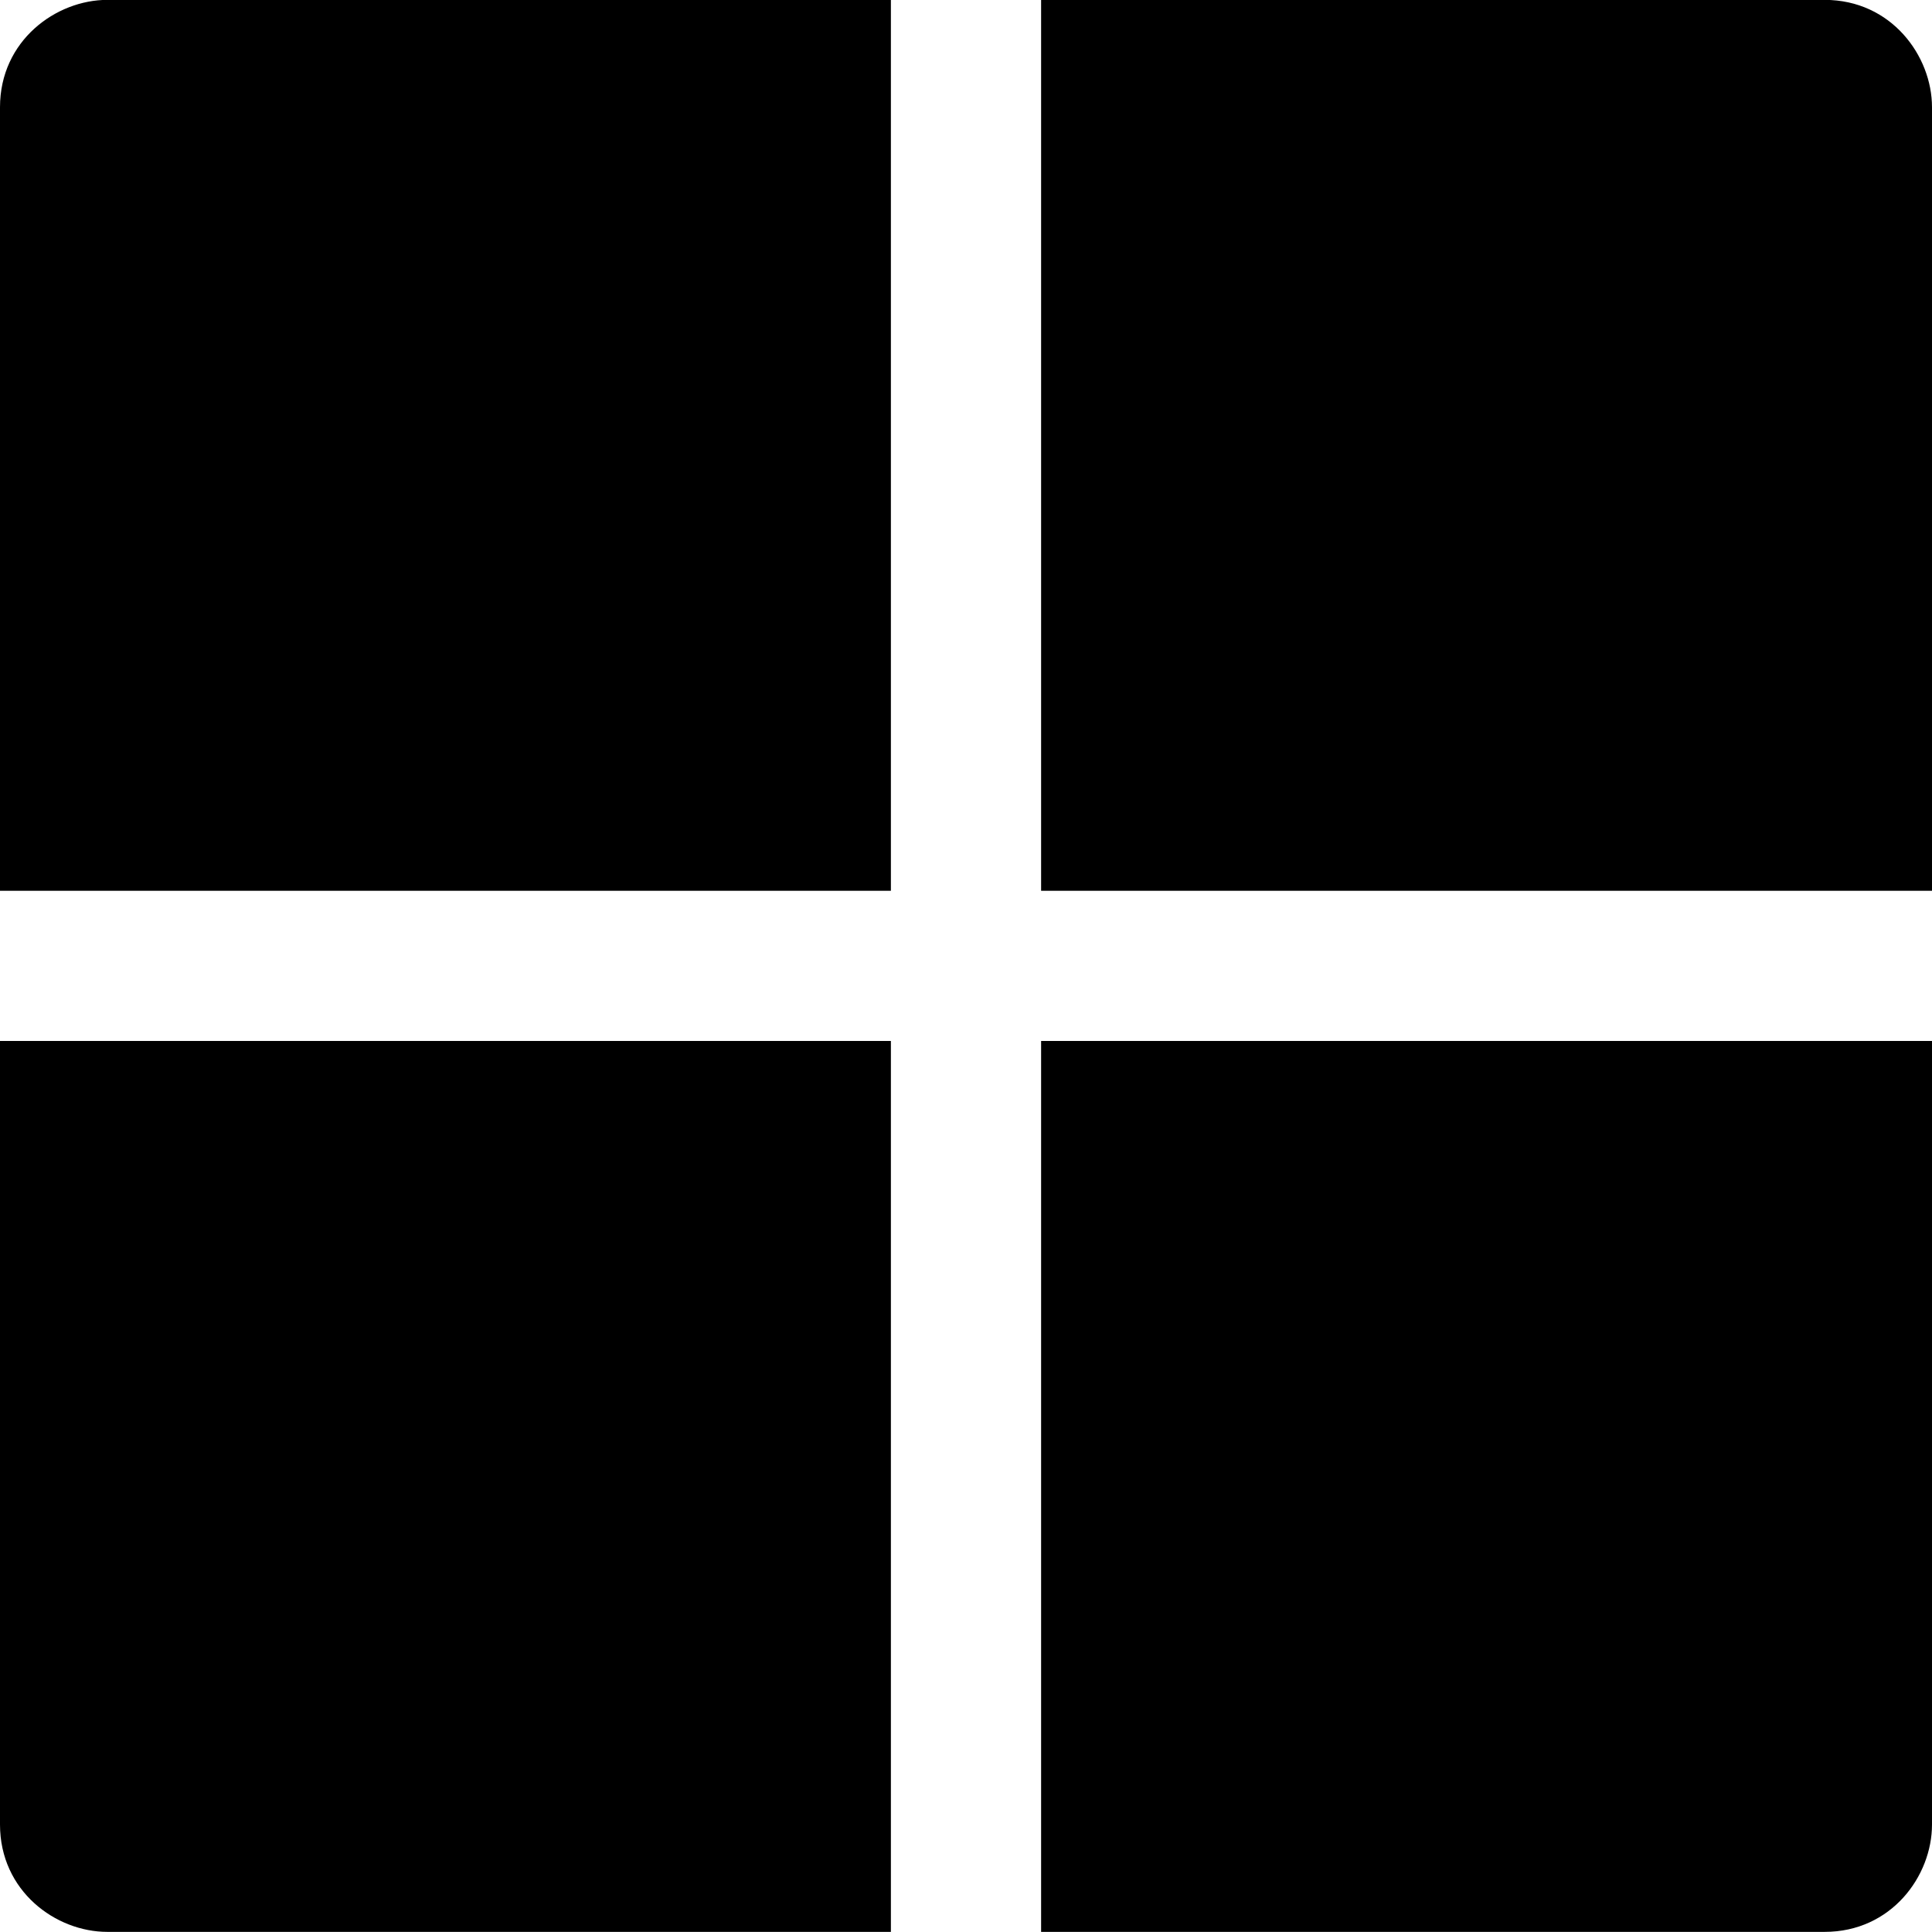
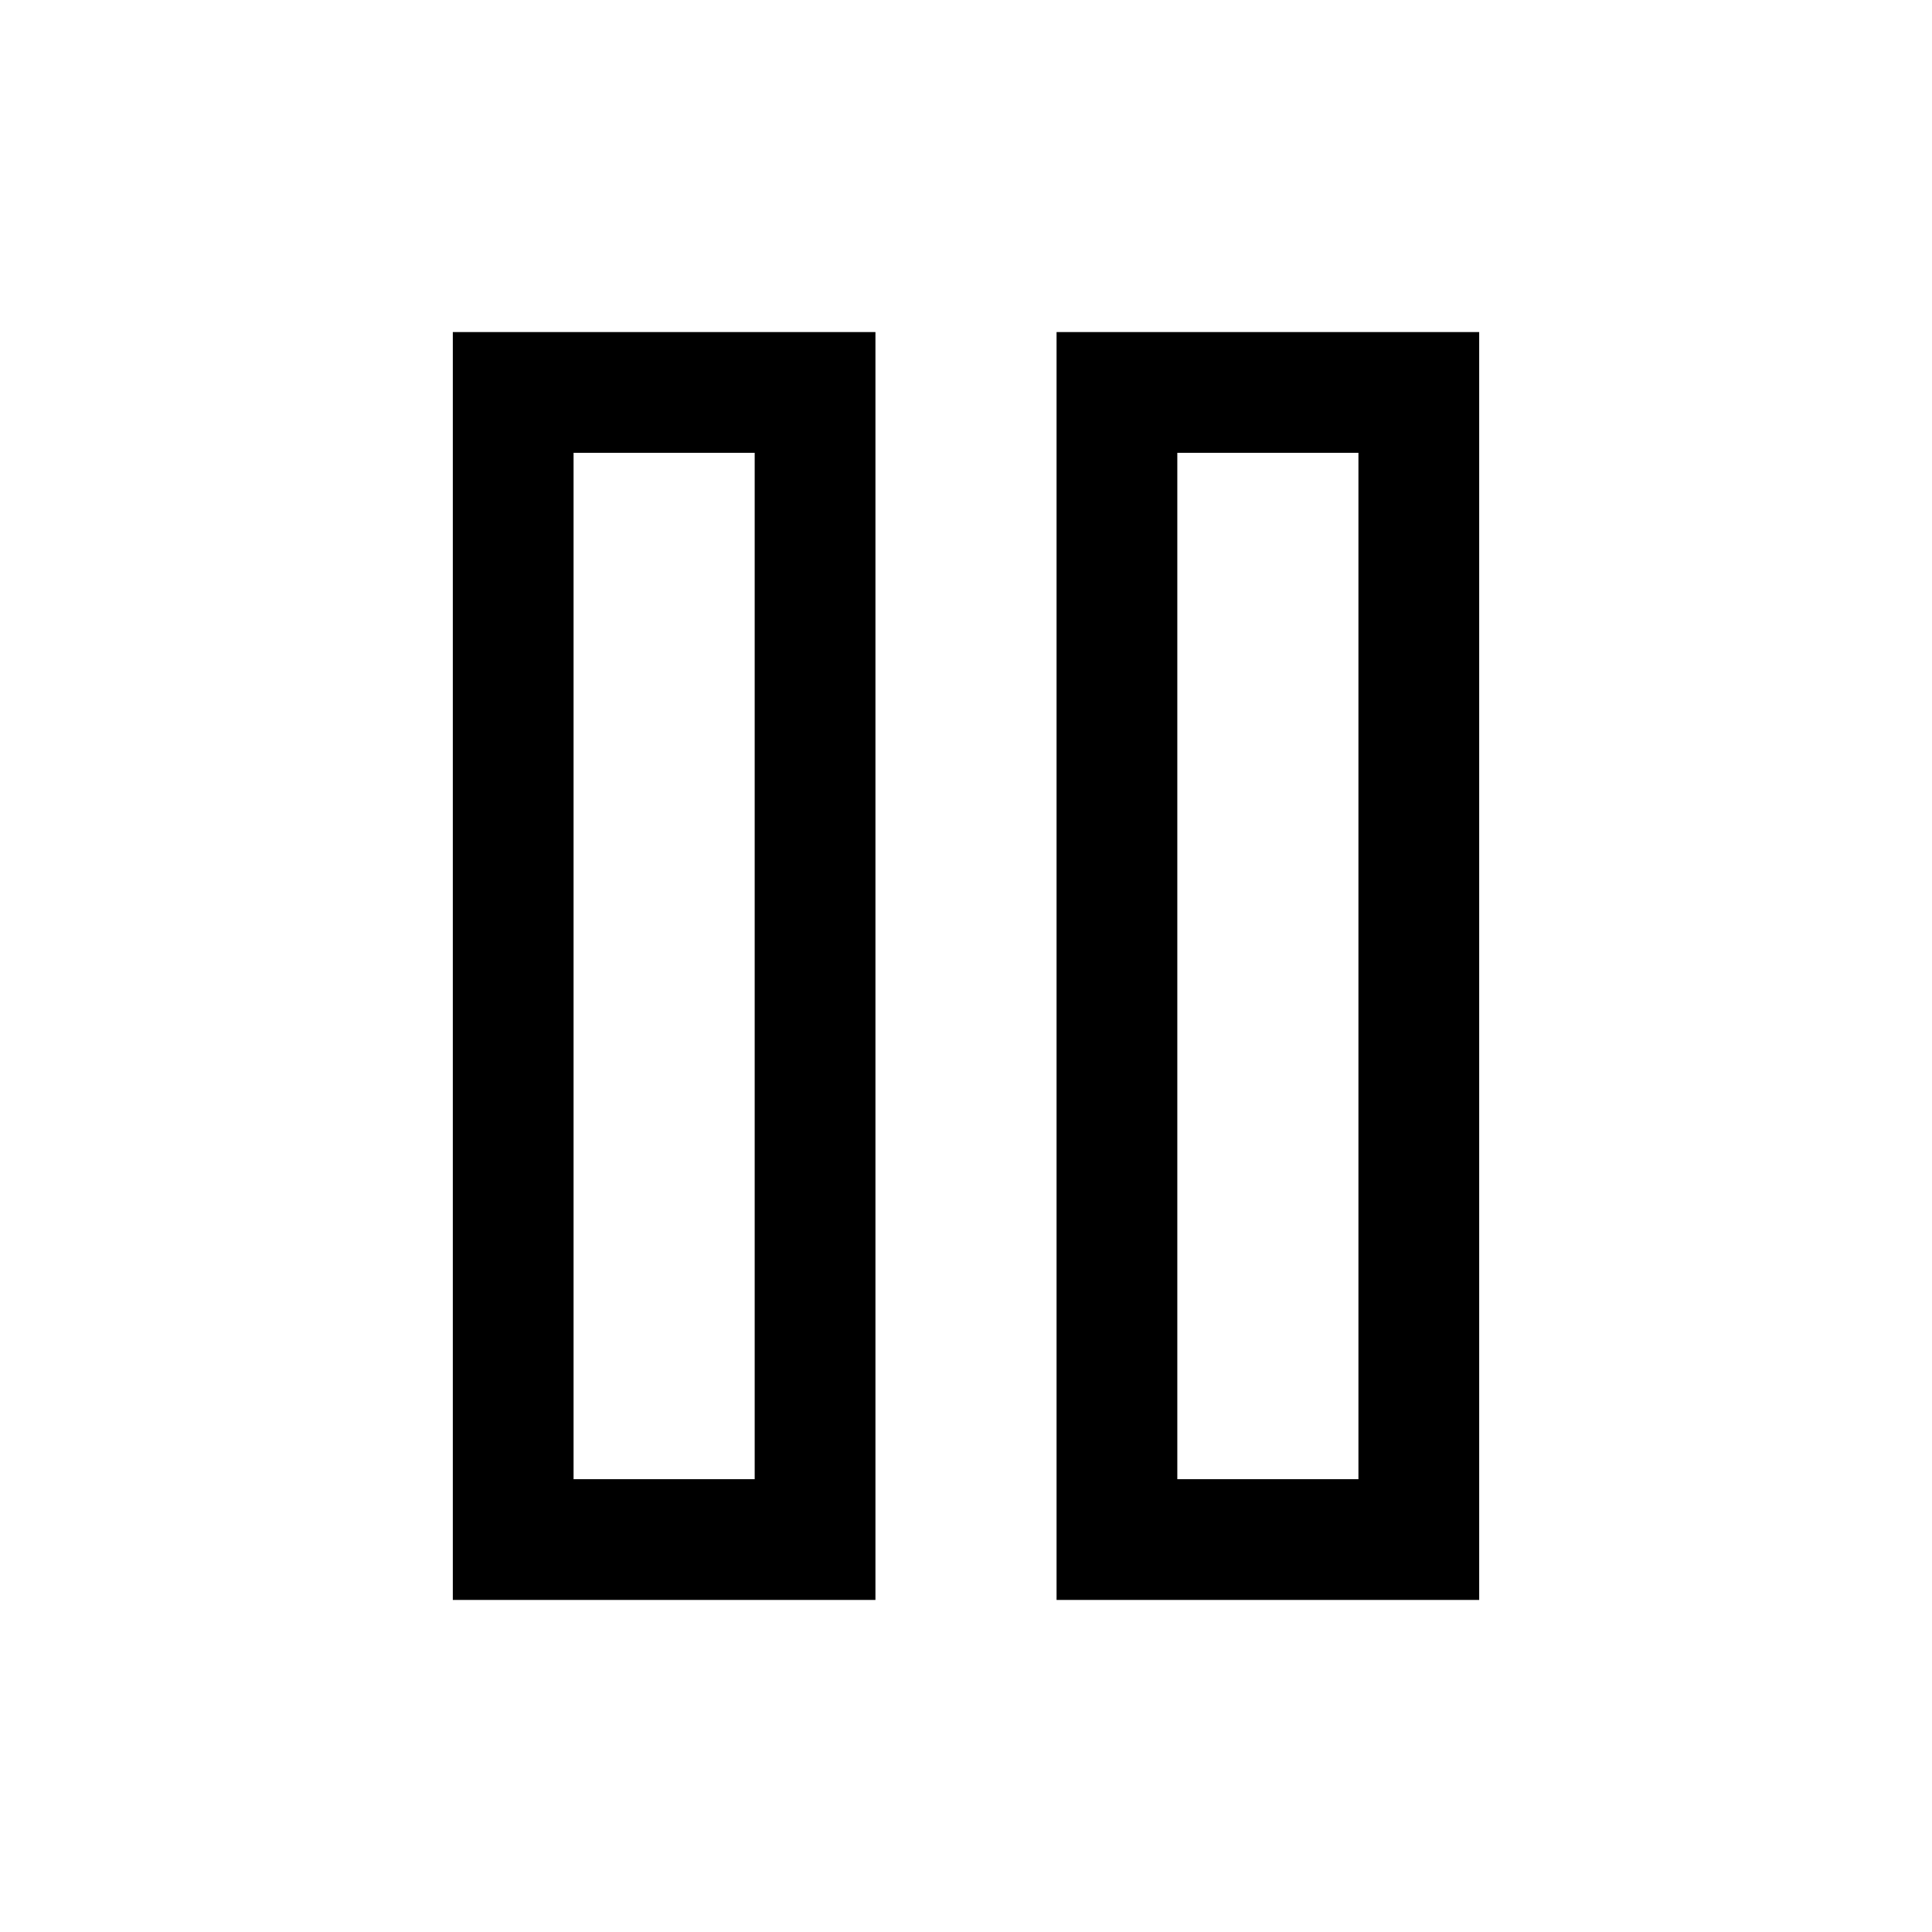
- <svg xmlns="http://www.w3.org/2000/svg" width="16" height="16" viewBox="0 0 16 16">
-   <path d="M0 8.621V15.11C0 15.661 0.461 15.999 0.889 15.999H7.378V8.621H0ZM16 8.621H8.622V15.999H15.111C15.663 15.999 16 15.537 16 15.11V8.621ZM7.378 -0.001H0.889C0.464 -0.001 0 0.336 0 0.888V7.377H7.378V-0.001ZM8.622 -0.001V7.377H16V0.888C16 0.463 15.663 -0.001 15.111 -0.001H8.622Z" fill="currentColor" />
+ <svg xmlns="http://www.w3.org/2000/svg" width="16" height="16" viewBox="0 0 16 16" fill="none">
+   <rect x="4.25" y="3.25" width="2.5" height="9.5" stroke="currentColor" stroke-width="1" />
+   <rect x="9.25" y="3.25" width="2.5" height="9.5" stroke="currentColor" stroke-width="1" />
</svg>
